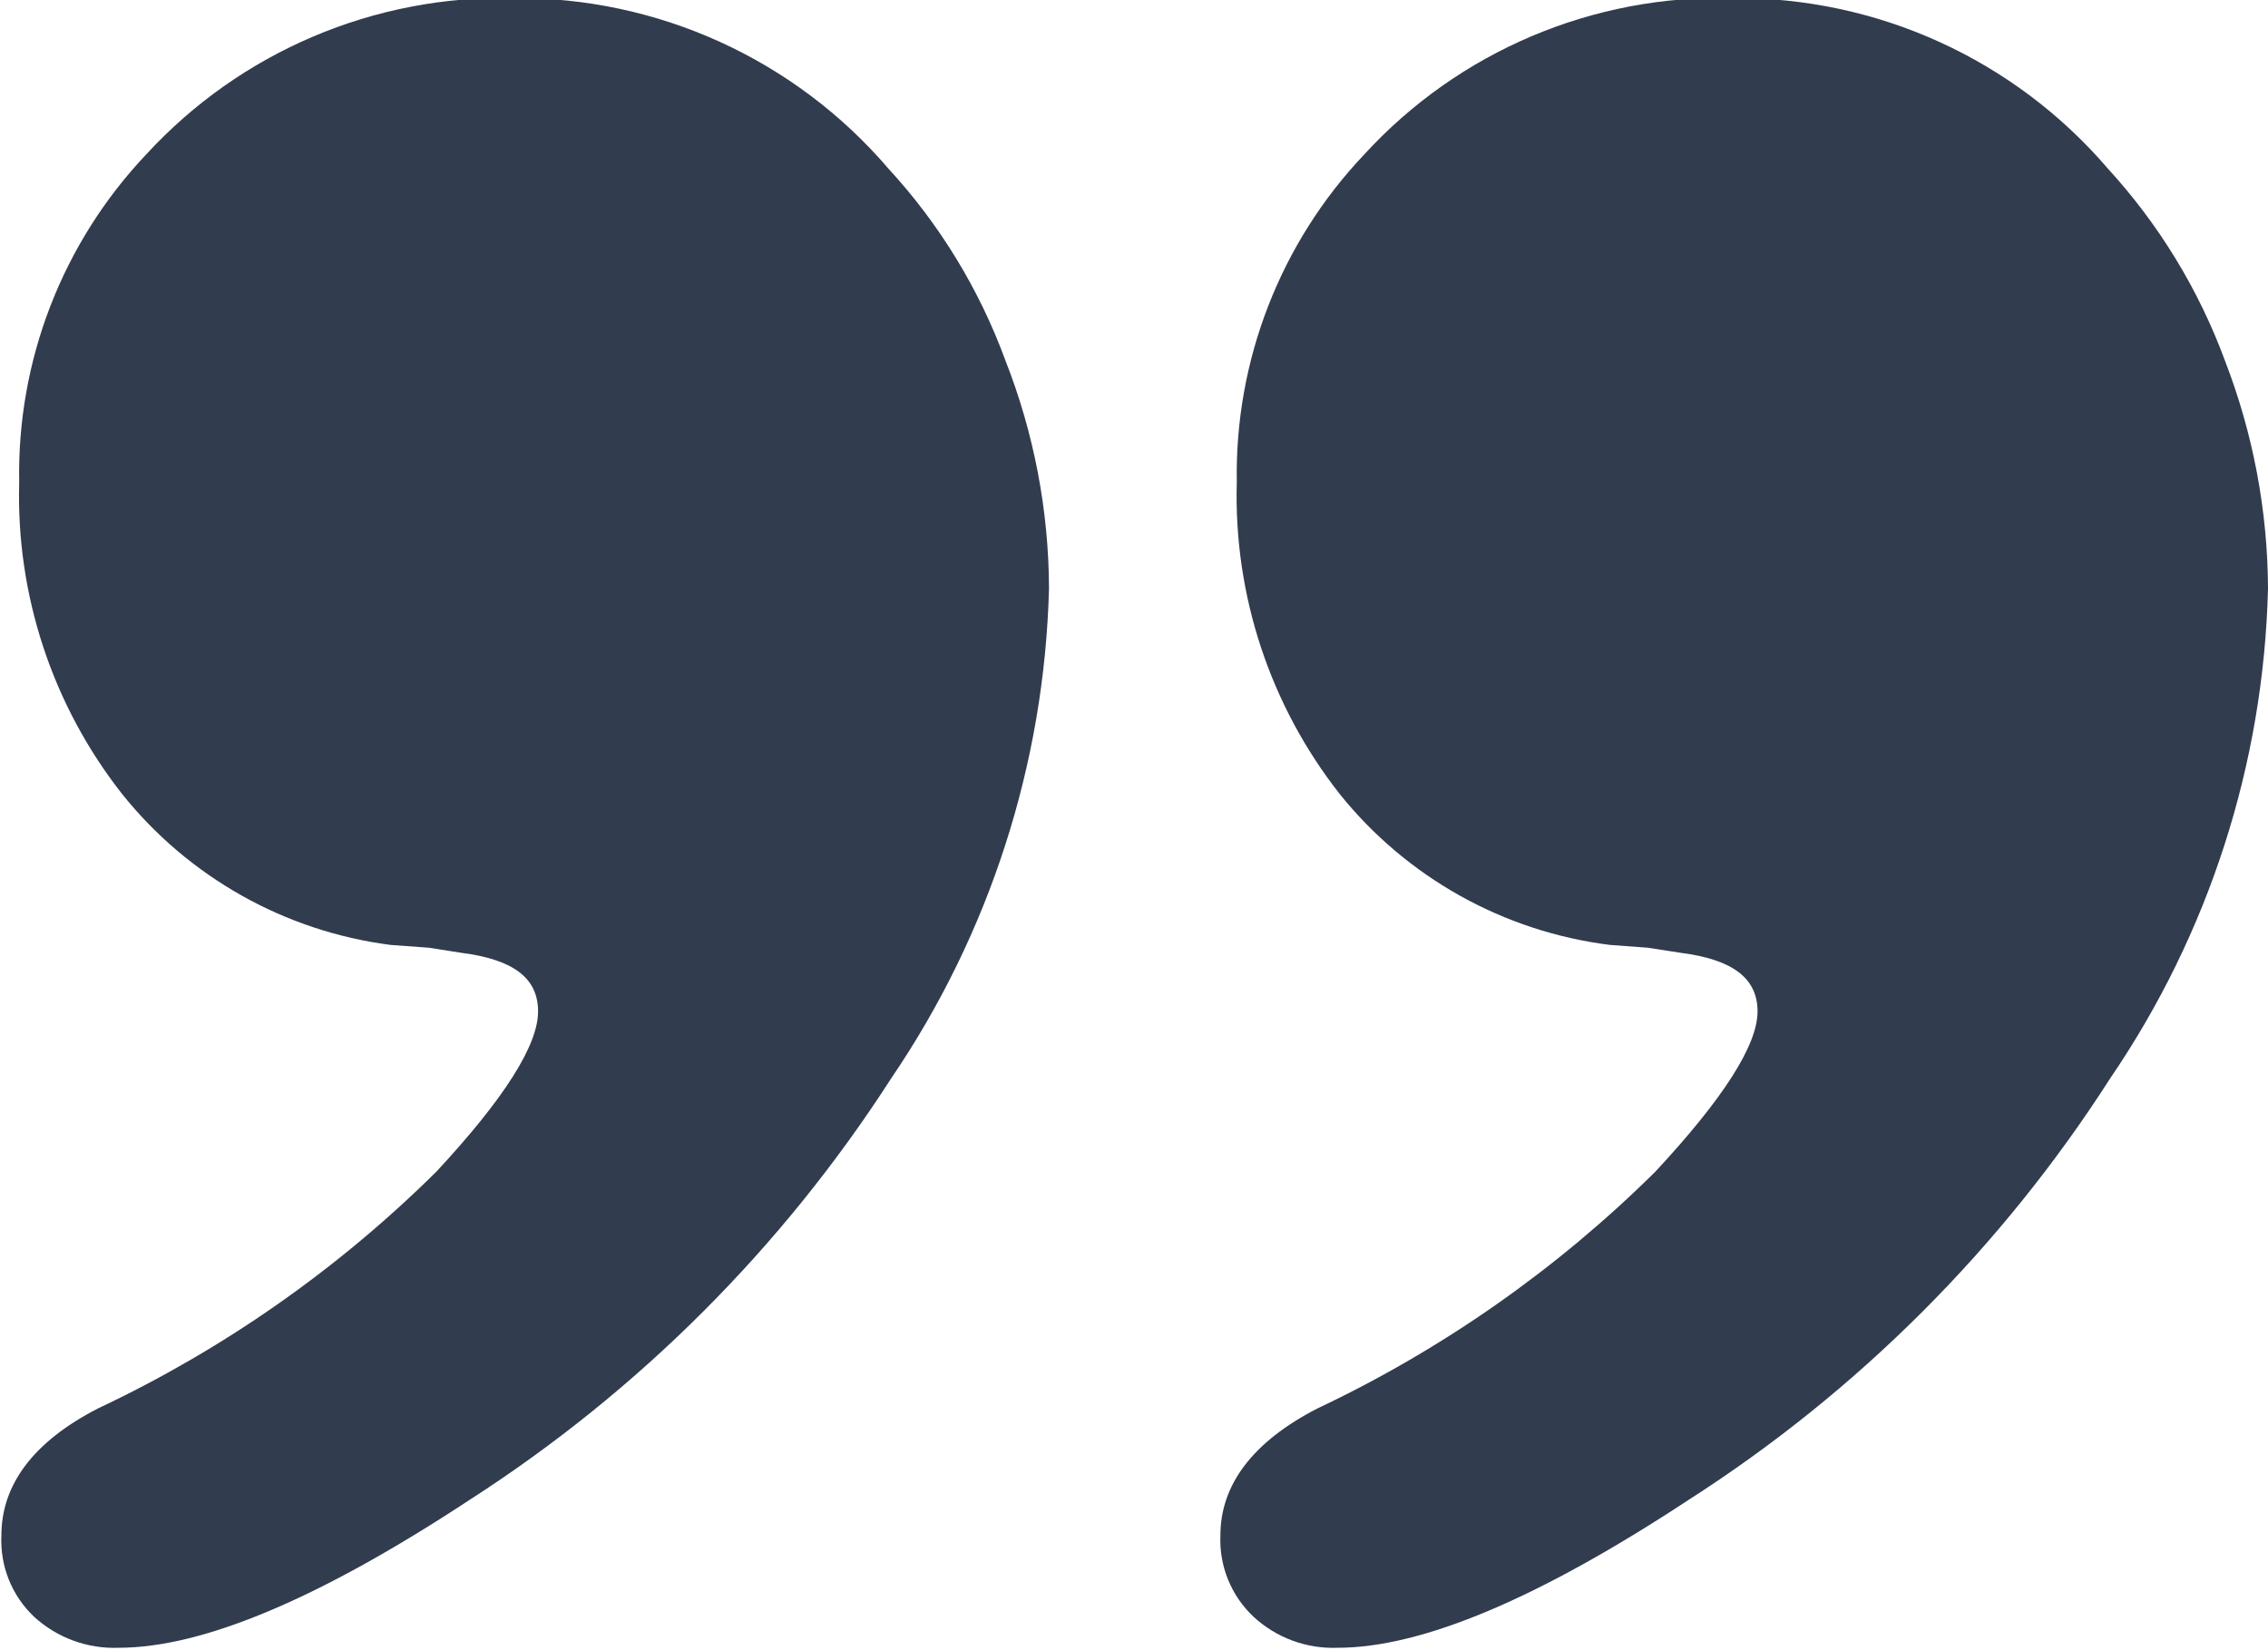
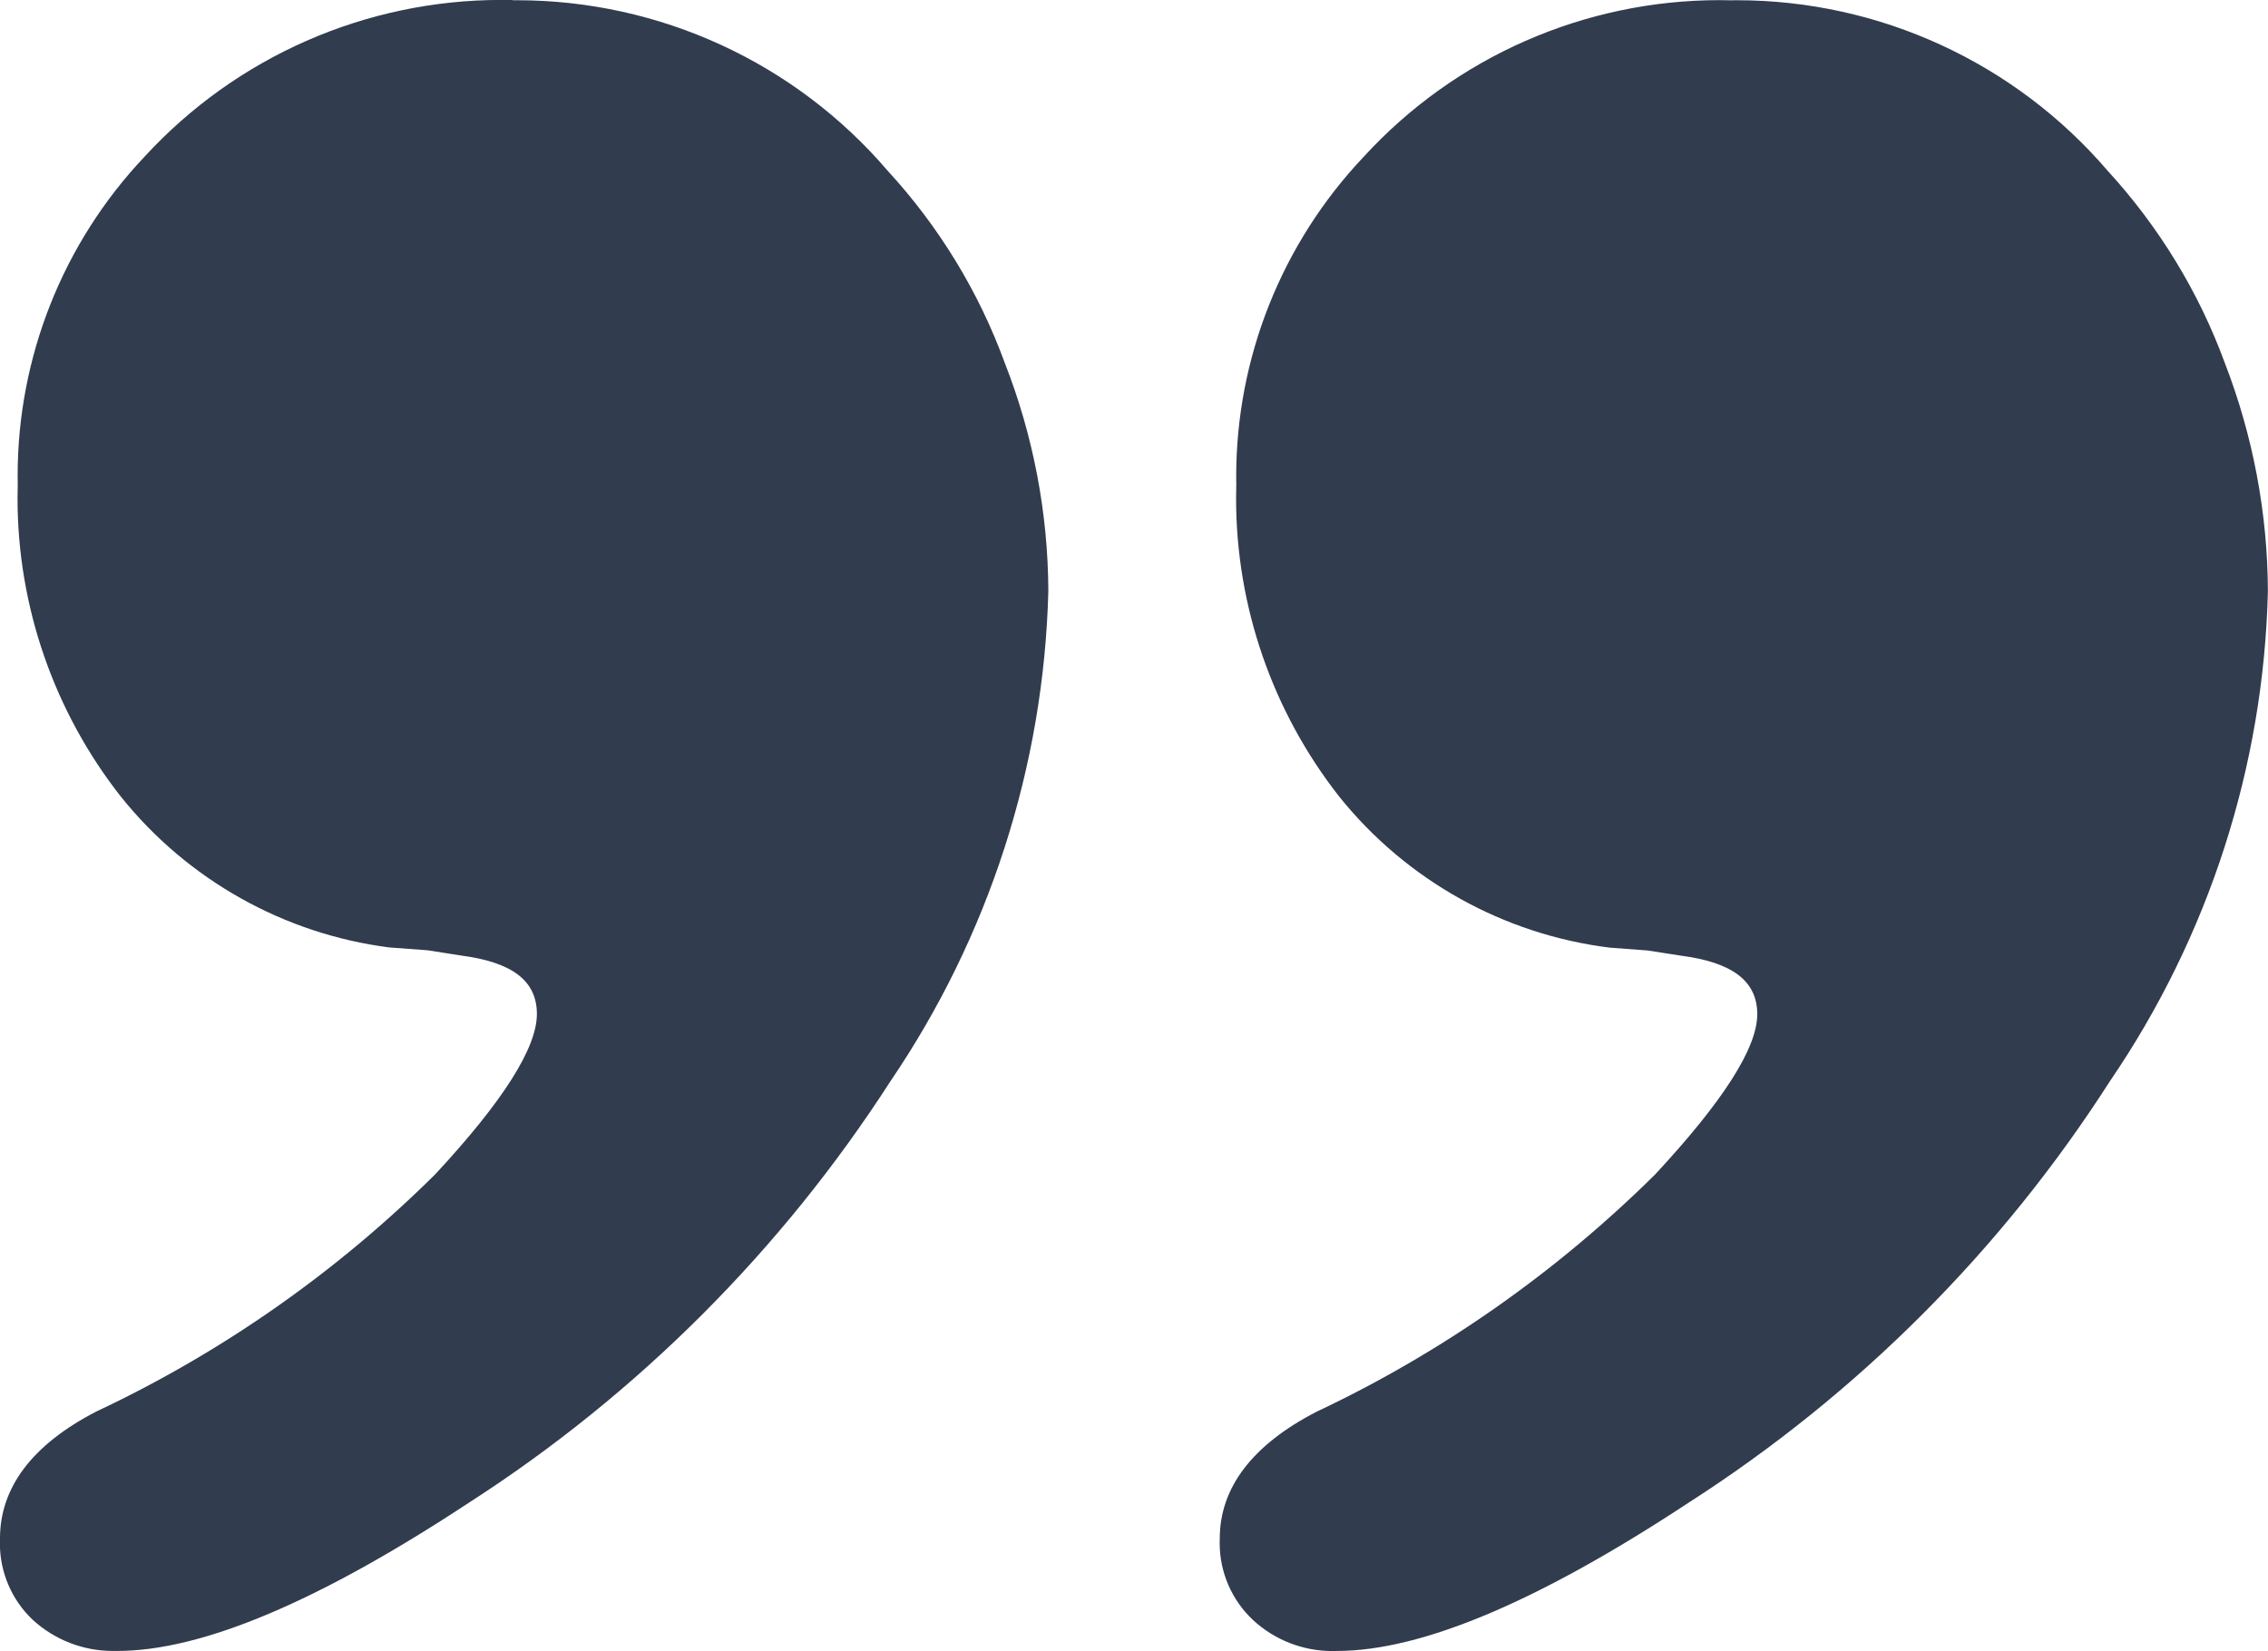
- <svg xmlns="http://www.w3.org/2000/svg" id="Layer_1" data-name="Layer 1" viewBox="0 0 48.43 35.22">
+ <svg xmlns="http://www.w3.org/2000/svg" xml:space="preserve" width="17.485mm" height="12.729mm" version="1.1" style="shape-rendering:geometricPrecision; text-rendering:geometricPrecision; image-rendering:optimizeQuality; fill-rule:evenodd; clip-rule:evenodd" viewBox="0 0 223.72 162.86">
  <defs>
-     <style>.cls-1{fill:#313c4e;}</style>
+     <style type="text/css">
+    
+     .fil0 {fill:#313C4E;fill-rule:nonzero}
+    
+   </style>
  </defs>
-   <path class="cls-1" d="M17.36,11a10.41,10.41,0,0,1,8,3.64,12.29,12.29,0,0,1,2.5,4.1,13.44,13.44,0,0,1,.93,4.87,19.5,19.5,0,0,1-3.37,10.46,30,30,0,0,1-9,9c-3.19,2.1-5.69,3.16-7.5,3.16a2.53,2.53,0,0,1-1.8-.66,2.24,2.24,0,0,1-.7-1.74c0-1.08.68-2,2.06-2.71a26.05,26.05,0,0,0,7.23-5.06c1.45-1.56,2.17-2.7,2.17-3.42s-.54-1.11-1.63-1.25l-.7-.11-.82-.06A8.78,8.78,0,0,1,9,28a10.3,10.3,0,0,1-2.2-6.66,9.91,9.91,0,0,1,2.71-7A10.33,10.33,0,0,1,17.36,11Z" transform="translate(-6.39 -11.04)" />
-   <path class="cls-1" d="M43.4,11a10.42,10.42,0,0,1,8,3.64,12.46,12.46,0,0,1,2.5,4.1,13.65,13.65,0,0,1,.92,4.87,19.41,19.41,0,0,1-3.37,10.46,29.75,29.75,0,0,1-9,9c-3.19,2.1-5.69,3.16-7.5,3.16a2.5,2.5,0,0,1-1.79-.66,2.25,2.25,0,0,1-.71-1.74c0-1.08.69-2,2.07-2.71a26.13,26.13,0,0,0,7.22-5.06c1.45-1.56,2.18-2.7,2.18-3.42s-.55-1.11-1.63-1.25l-.71-.11-.81-.06A8.8,8.8,0,0,1,35,28a10.3,10.3,0,0,1-2.2-6.66,9.92,9.92,0,0,1,2.72-7A10.3,10.3,0,0,1,43.4,11Z" transform="translate(-6.39 -11.04)" />
+   <g id="Capa_x0020_1">
+     <path class="fil0" d="M50.58 0.02c0.14,-0 0.28,-0 0.42,-0 14.06,0 27.42,6.14 36.56,16.82 5.06,5.5 8.99,11.94 11.55,18.95 2.81,7.16 4.27,14.81 4.3,22.51 -0.44,17.26 -5.86,34.06 -15.57,48.35 -10.72,16.65 -24.95,30.89 -41.61,41.6 -14.74,9.71 -26.3,14.61 -34.67,14.61 -0.14,0 -0.28,0 -0.43,0 -2.92,0 -5.73,-1.09 -7.89,-3.06 -2.07,-1.95 -3.25,-4.68 -3.25,-7.53 0,-0.17 0.01,-0.34 0.01,-0.51 0,-4.99 3.14,-9.24 9.52,-12.53 12.38,-5.82 23.7,-13.76 33.41,-23.39 6.7,-7.21 10.03,-12.48 10.03,-15.81 0,-3.33 -2.5,-5.13 -7.53,-5.78l-3.24 -0.51 -3.79 -0.28c-10.41,-1.34 -19.91,-6.68 -26.48,-14.88 -6.59,-8.39 -10.19,-18.76 -10.19,-29.43 0,-0.45 0.01,-0.91 0.02,-1.35 0,-0.28 -0.01,-0.59 -0.01,-0.88 0,-11.71 4.48,-22.98 12.53,-31.48 9.04,-9.84 21.8,-15.45 35.17,-15.45 0.37,0 0.76,0.01 1.12,0.01l-0 0zm120.36 0c0.13,-0 0.27,-0 0.4,-0 14.06,0 27.43,6.16 36.57,16.83 5.04,5.5 8.98,11.94 11.55,18.95 2.78,7.18 4.22,14.82 4.25,22.51 -0.41,17.27 -5.84,34.07 -15.58,48.34 -10.69,16.69 -24.91,30.91 -41.59,41.6 -14.74,9.71 -26.3,14.61 -34.67,14.61 -0.15,0 -0.3,0.01 -0.44,0.01 -2.9,0 -5.7,-1.09 -7.83,-3.06 -2.1,-1.97 -3.29,-4.72 -3.29,-7.59 0,-0.15 0,-0.3 0.01,-0.45 0,-4.99 3.19,-9.24 9.57,-12.52 12.36,-5.83 23.66,-13.78 33.37,-23.39 6.7,-7.21 10.08,-12.48 10.08,-15.81 0,-3.33 -2.54,-5.13 -7.53,-5.78l-3.28 -0.51 -3.74 -0.28c-10.47,-1.3 -20.05,-6.64 -26.67,-14.88 -6.59,-8.39 -10.19,-18.76 -10.19,-29.43 0,-0.45 0.01,-0.91 0.02,-1.35 0,-0.27 -0.01,-0.54 -0.01,-0.81 0,-11.74 4.51,-23.03 12.58,-31.55 9.02,-9.85 21.76,-15.45 35.11,-15.45 0.44,0 0.88,0.01 1.31,0.02l-0 0z" />
+   </g>
</svg>
